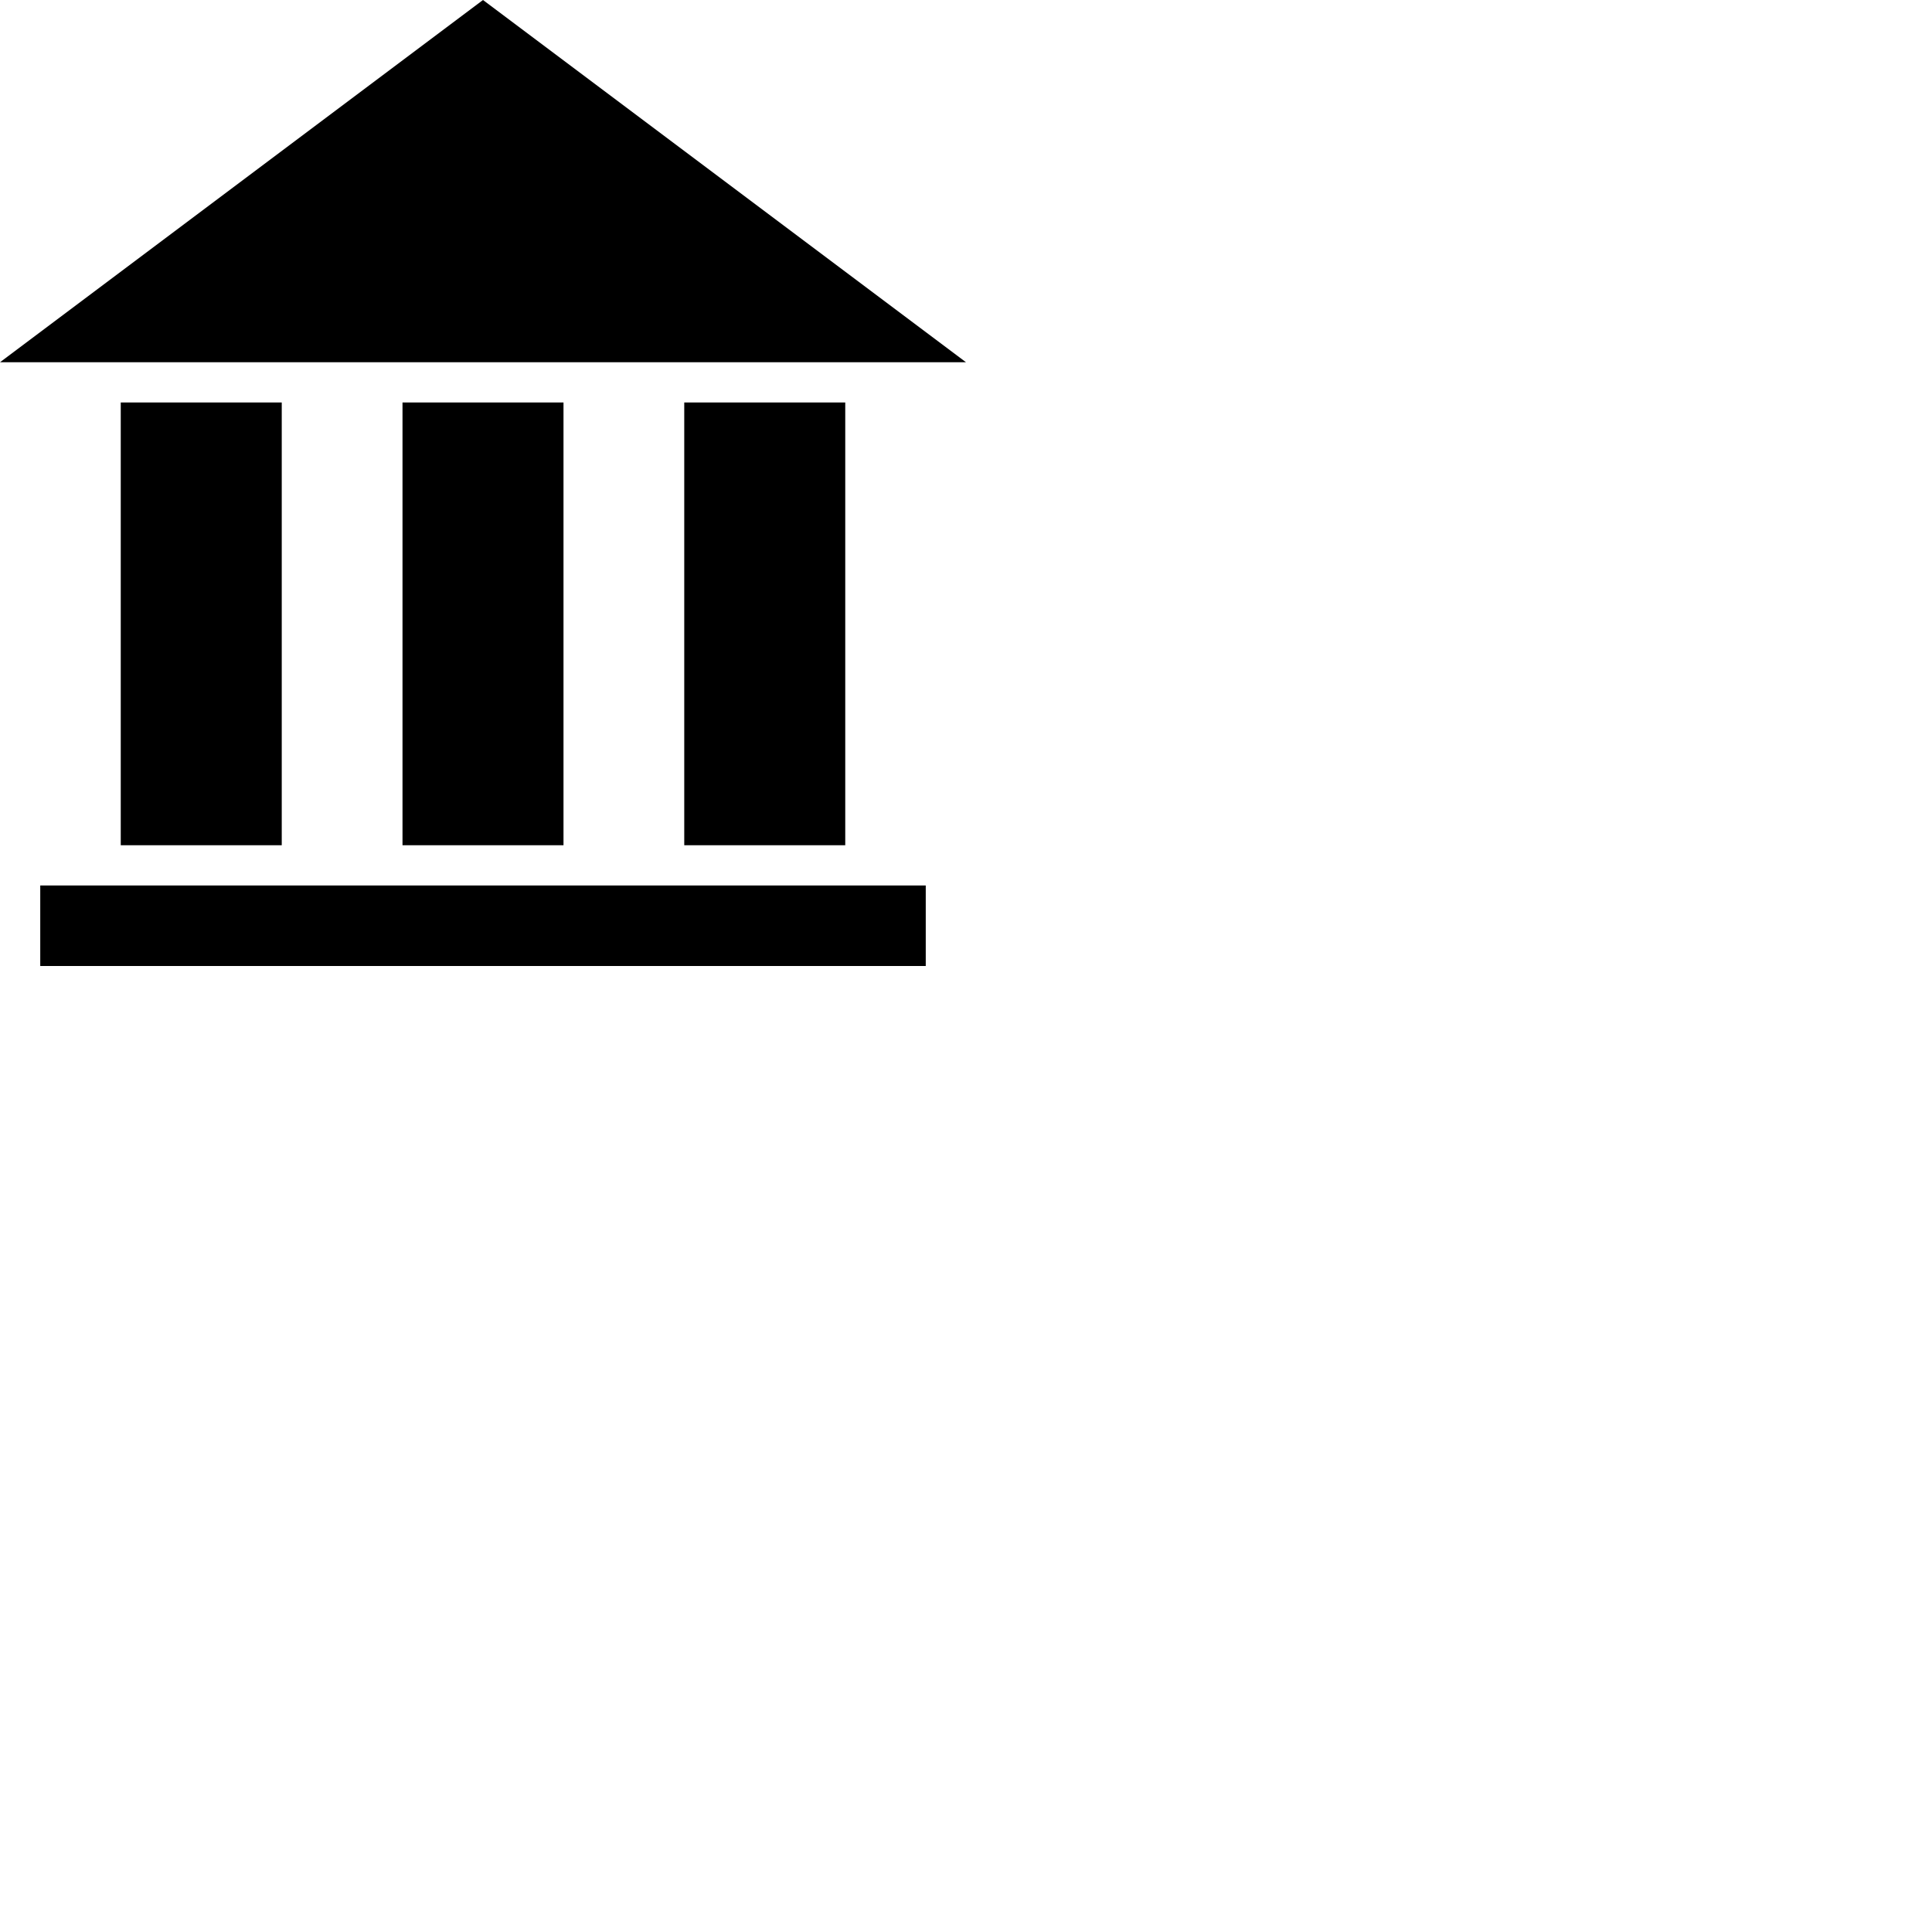
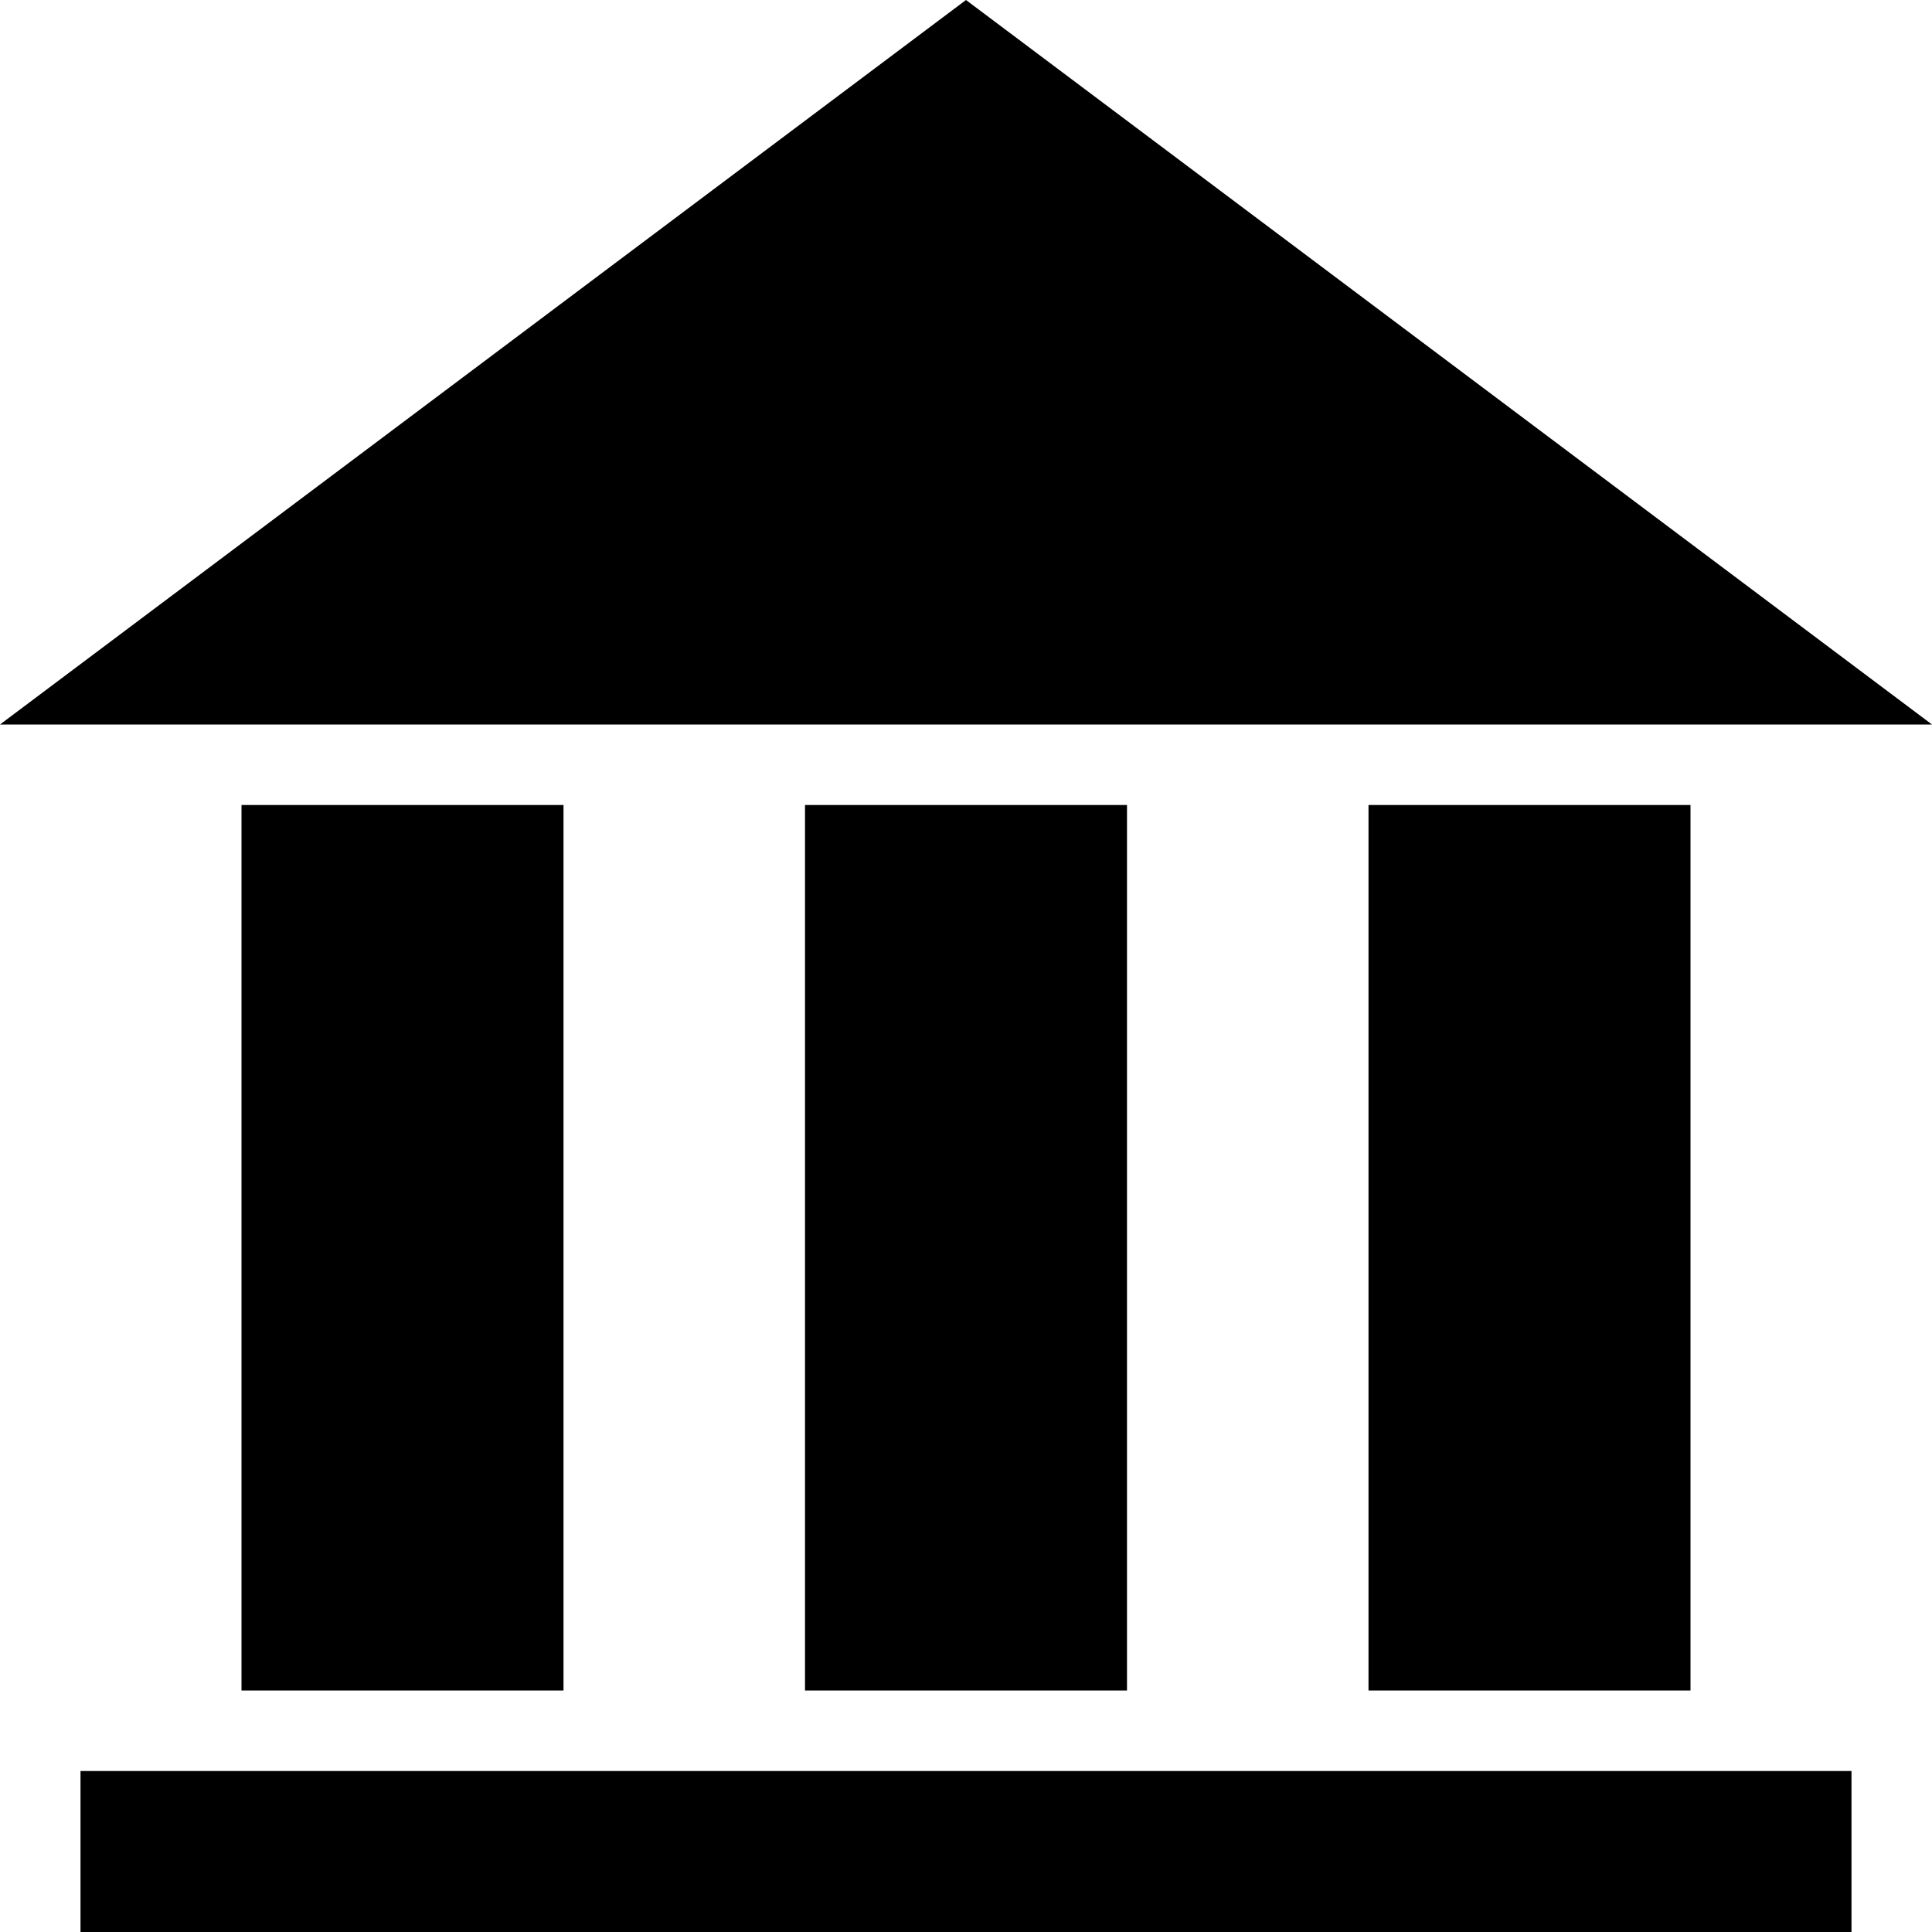
- <svg xmlns="http://www.w3.org/2000/svg" width="48" height="48" viewBox="0 0 48 48" fill="currentColor">
+ <svg xmlns="http://www.w3.org/2000/svg" width="60" height="60" viewBox=" 0 0 24 24" fill="currentColor">
  <path d="M7 21h-4v-11h4v11zm7-11h-4v11h4v-11zm7 0h-4v11h4v-11zm2 12h-22v2h22v-2zm-23-13h24l-12-9-12 9z" />
</svg>
